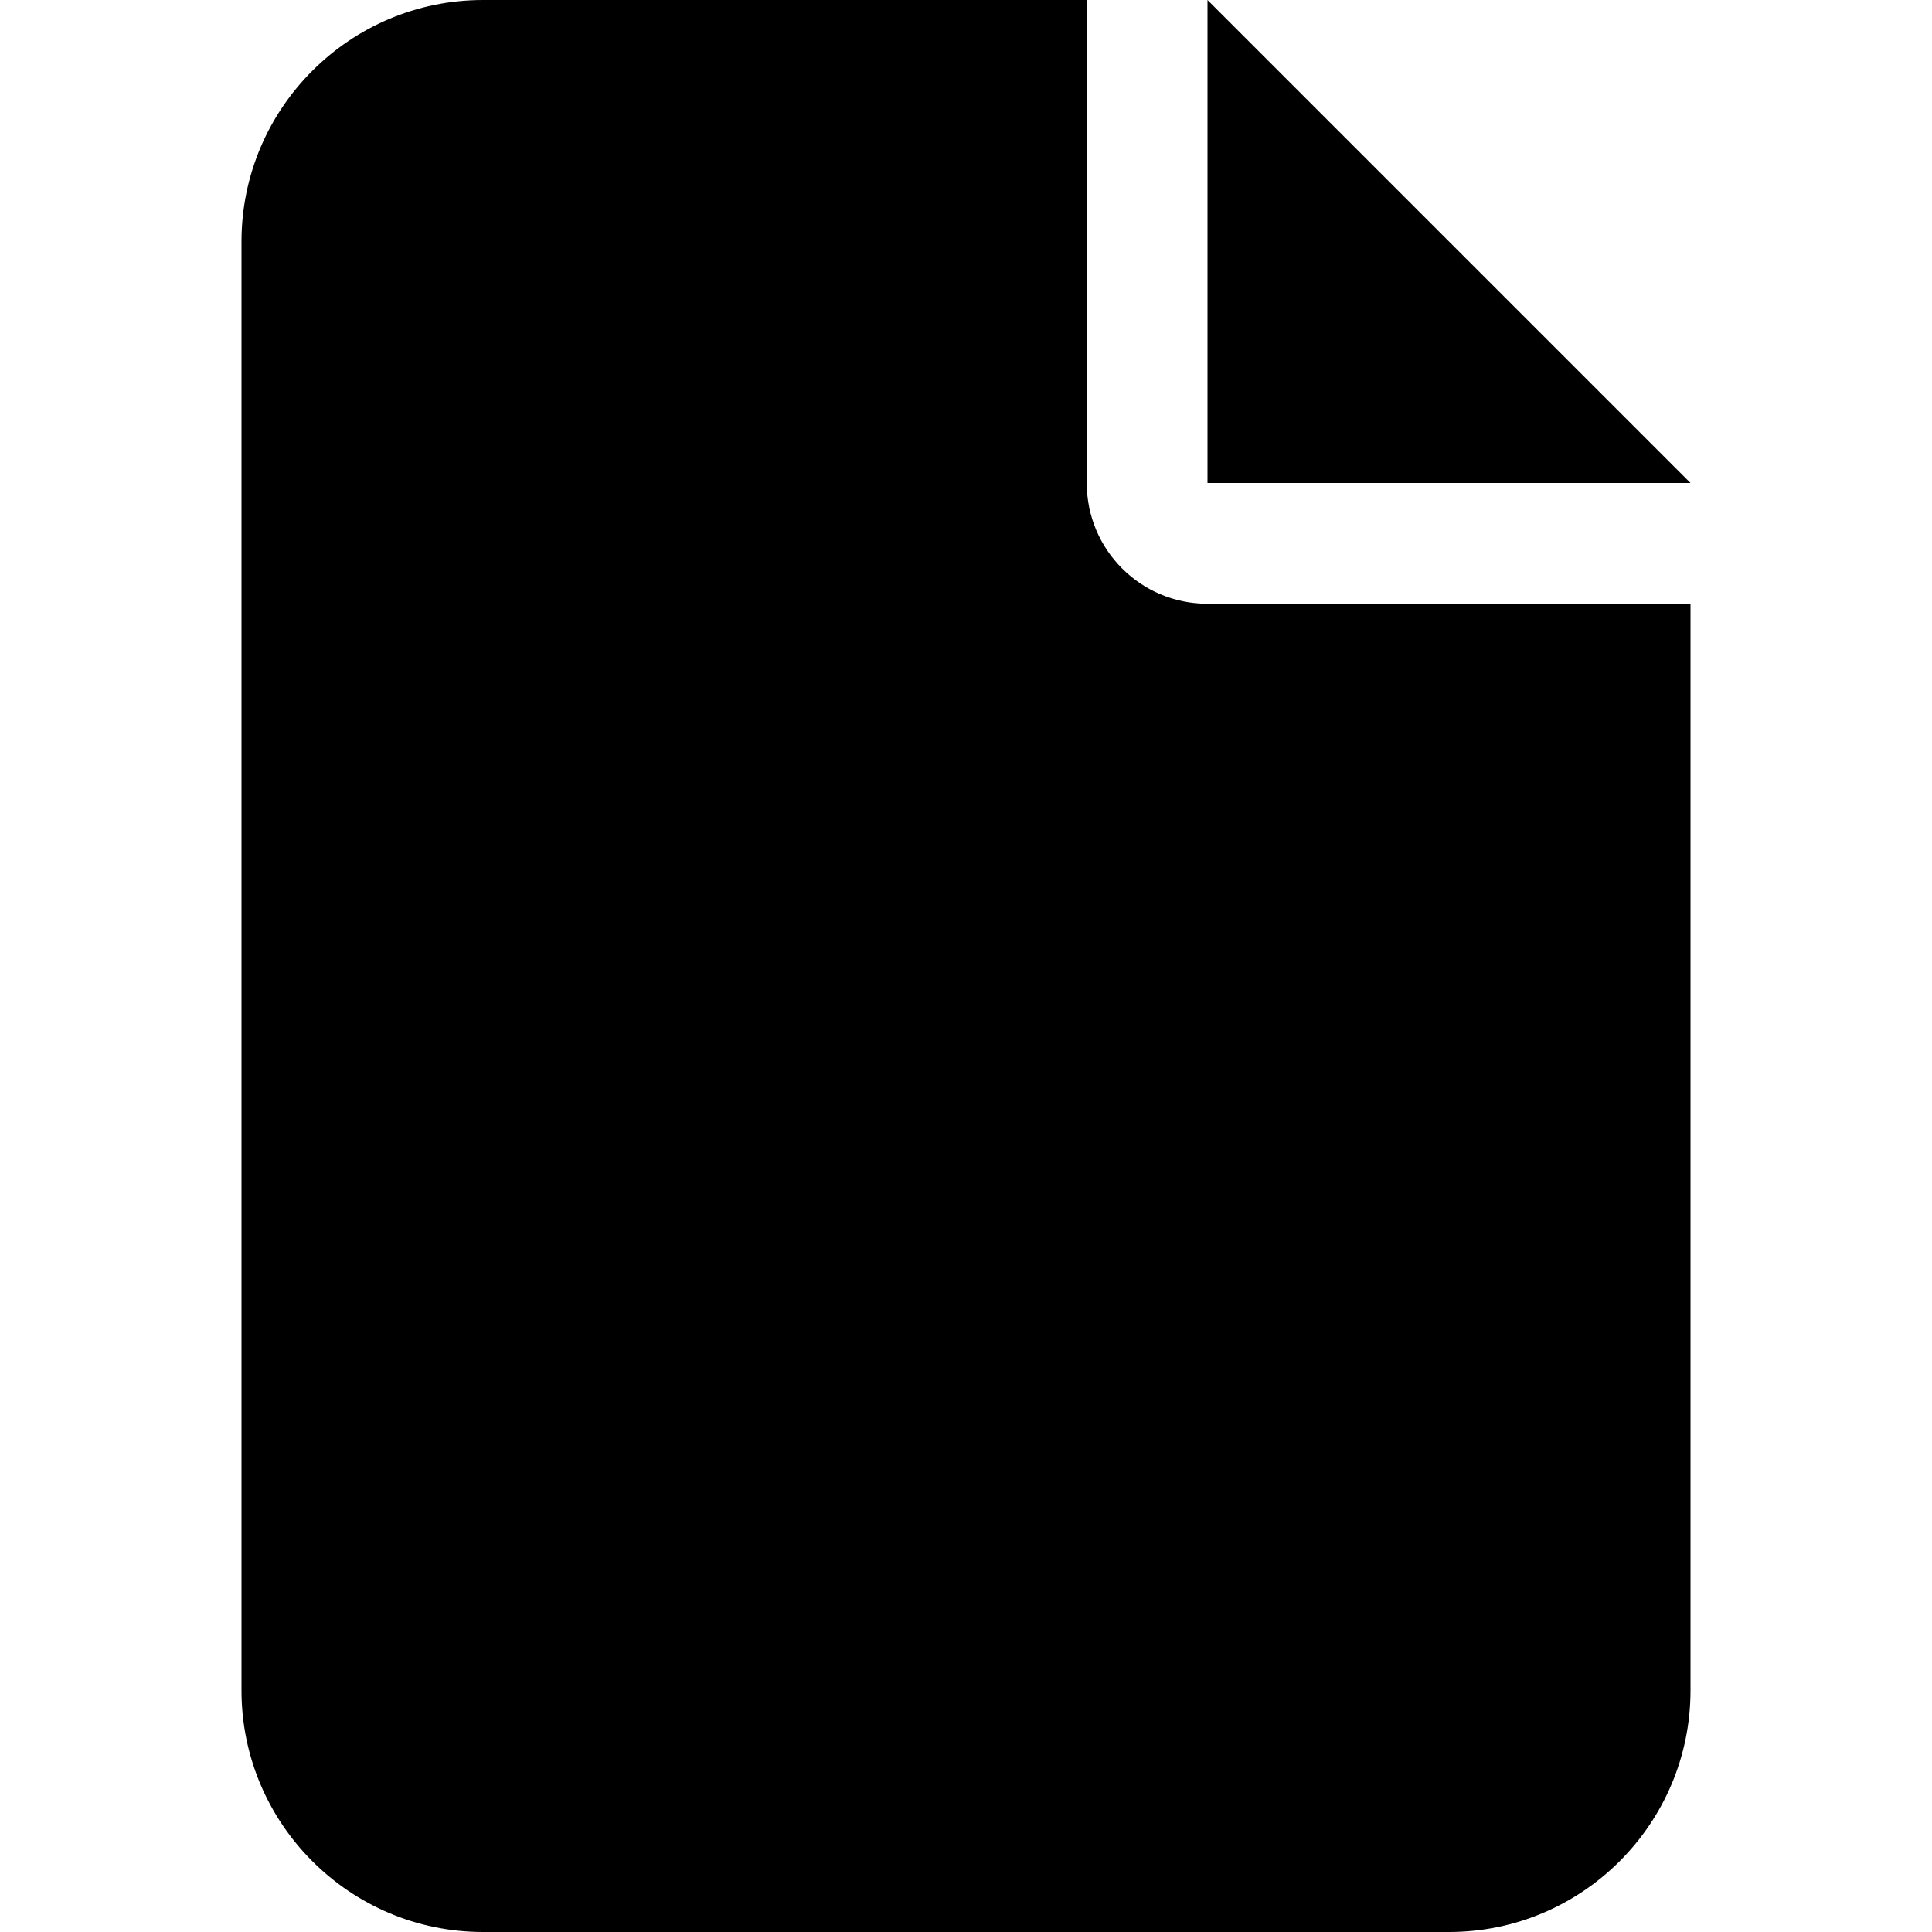
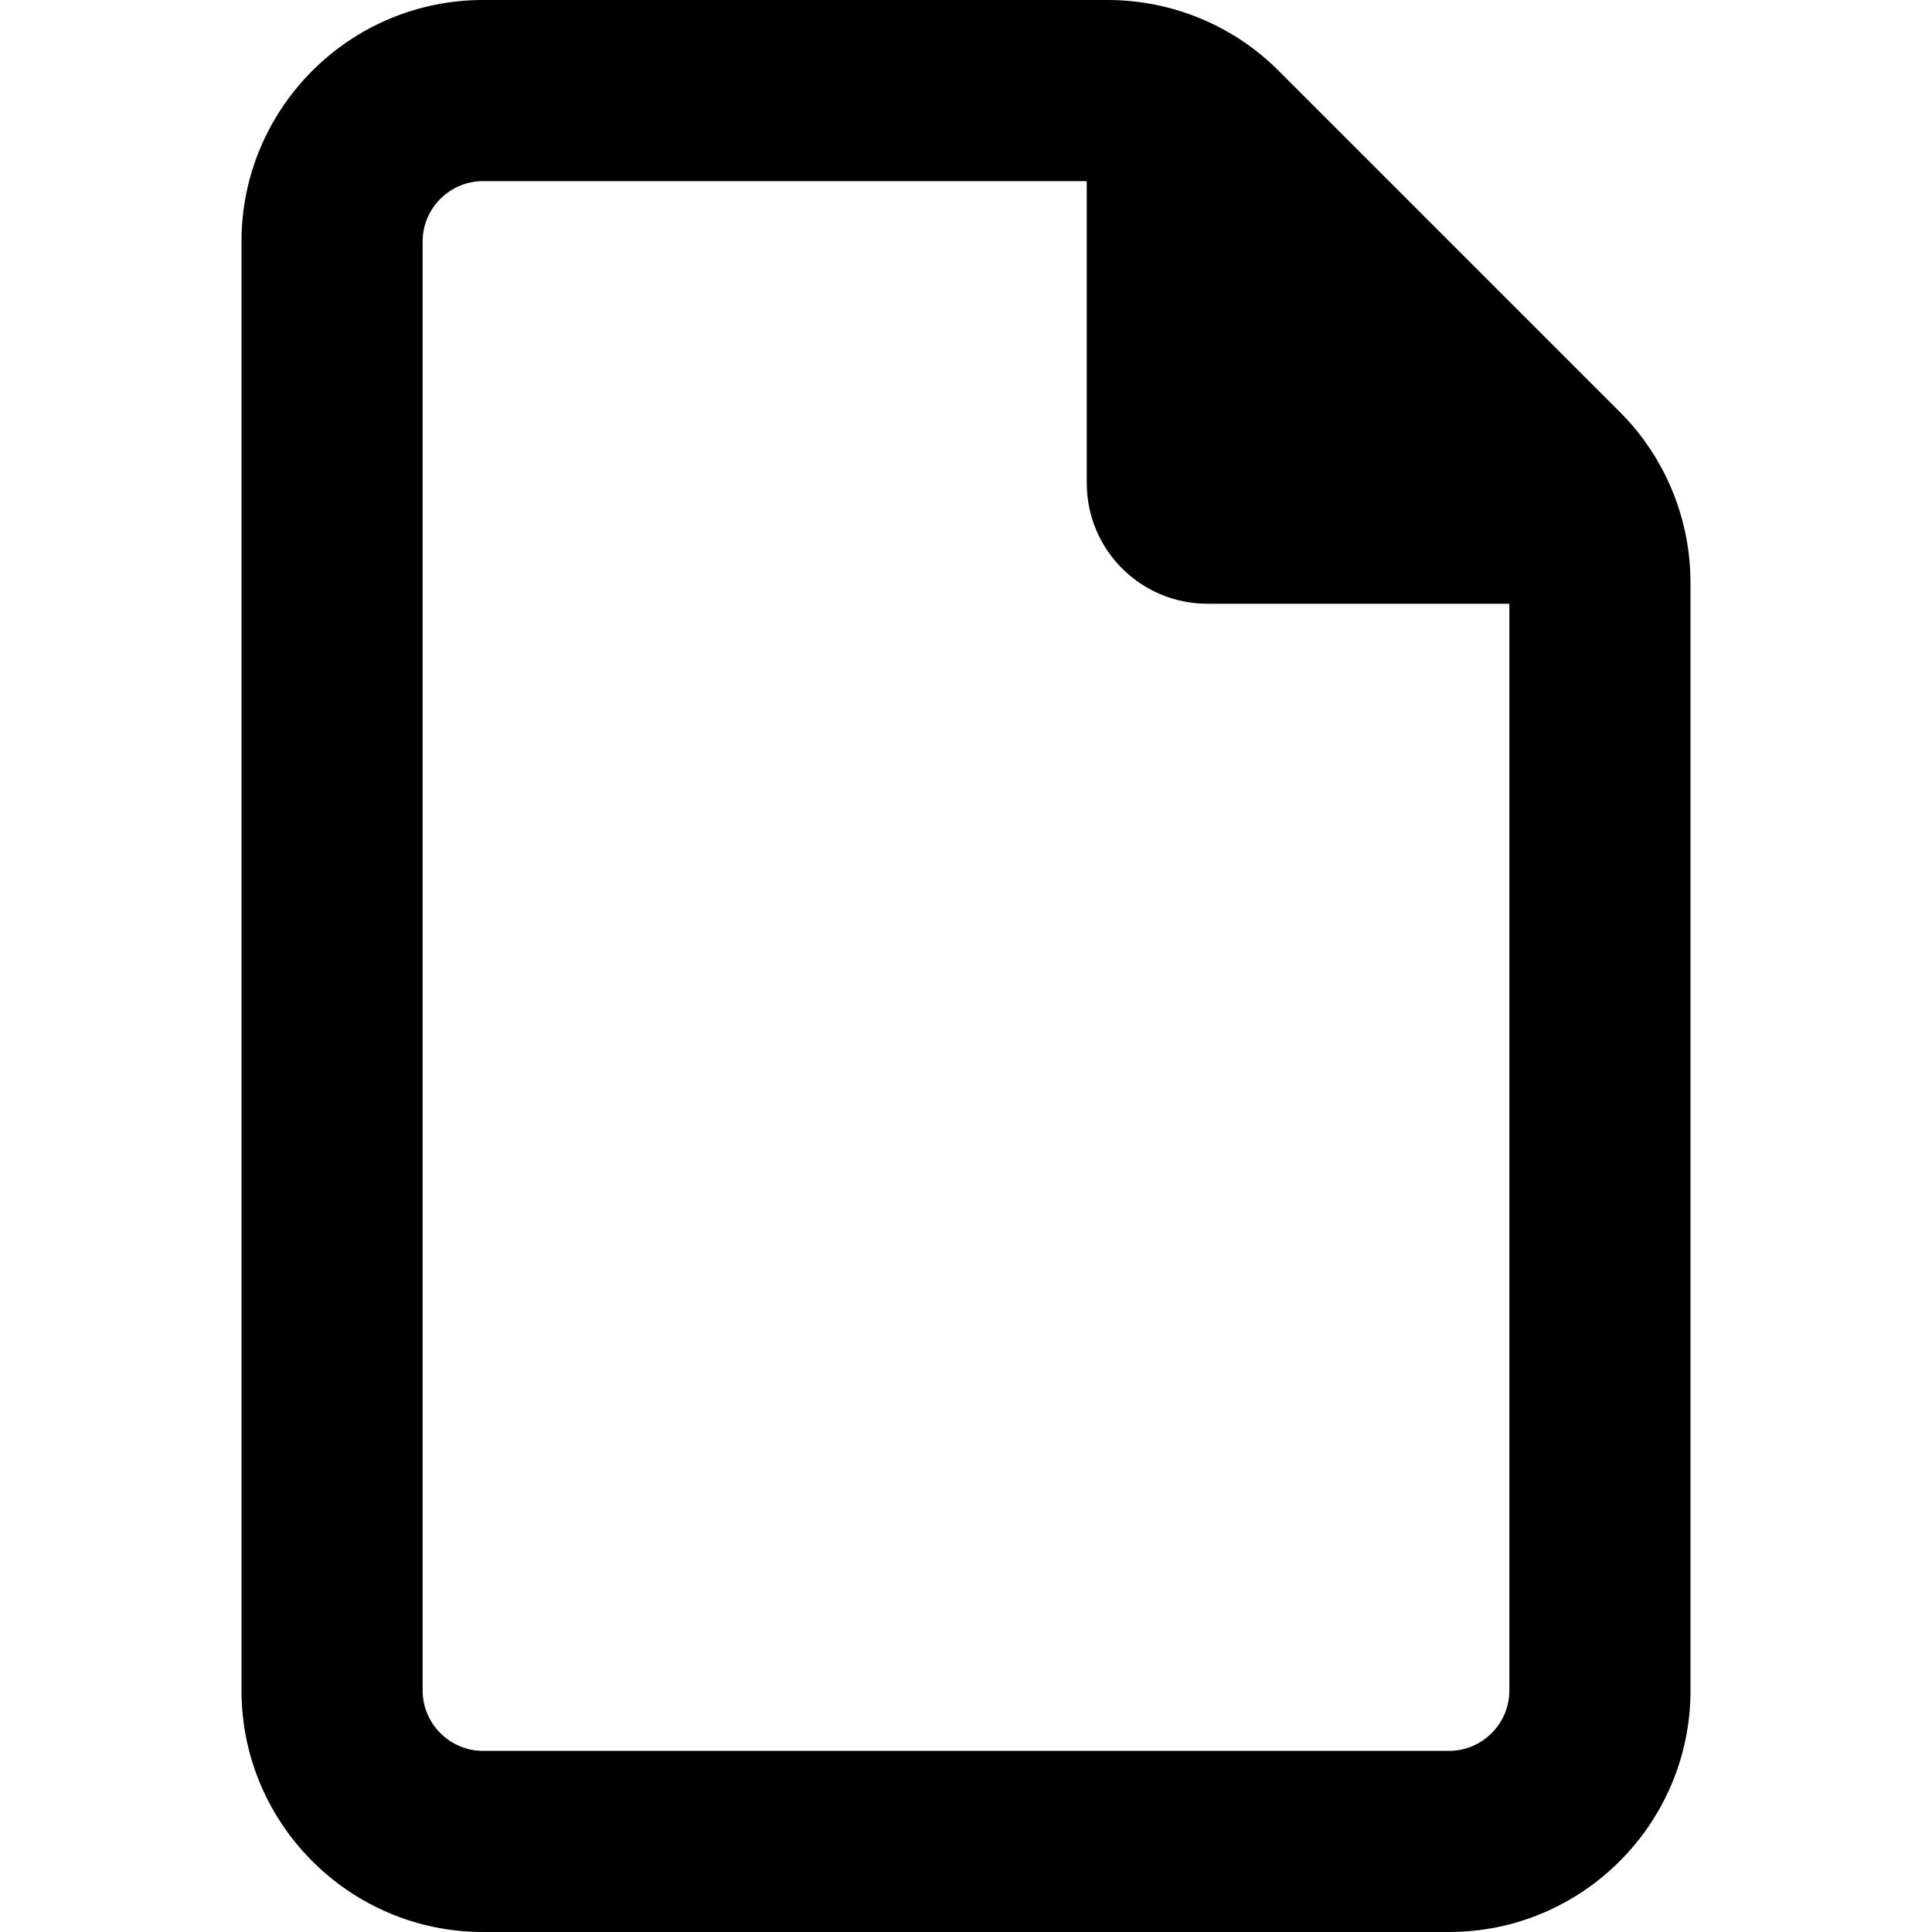
<svg xmlns="http://www.w3.org/2000/svg" width="20" height="20" viewBox="0 0 384 512">
-   <path d="M0 64C0 28.7 28.7 0 64 0H224V128c0 17.7 14.3 32 32 32H384V448c0 35.3-28.7 64-64 64H64c-35.3 0-64-28.7-64-64V64zm384 64H256V0L384 128z" />
+   <path d="M320 464c8.8 0 16-7.2 16-16V160H256c-17.7 0-32-14.3-32-32V48H64c-8.8 0-16 7.2-16 16V448c0 8.8 7.2 16 16 16H320zM0 64C0 28.7 28.7 0 64 0H229.5c17 0 33.3 6.7 45.3 18.7l90.5 90.5c12 12 18.7 28.3 18.7 45.3V448c0 35.3-28.7 64-64 64H64c-35.3 0-64-28.7-64-64V64z" />
</svg>
